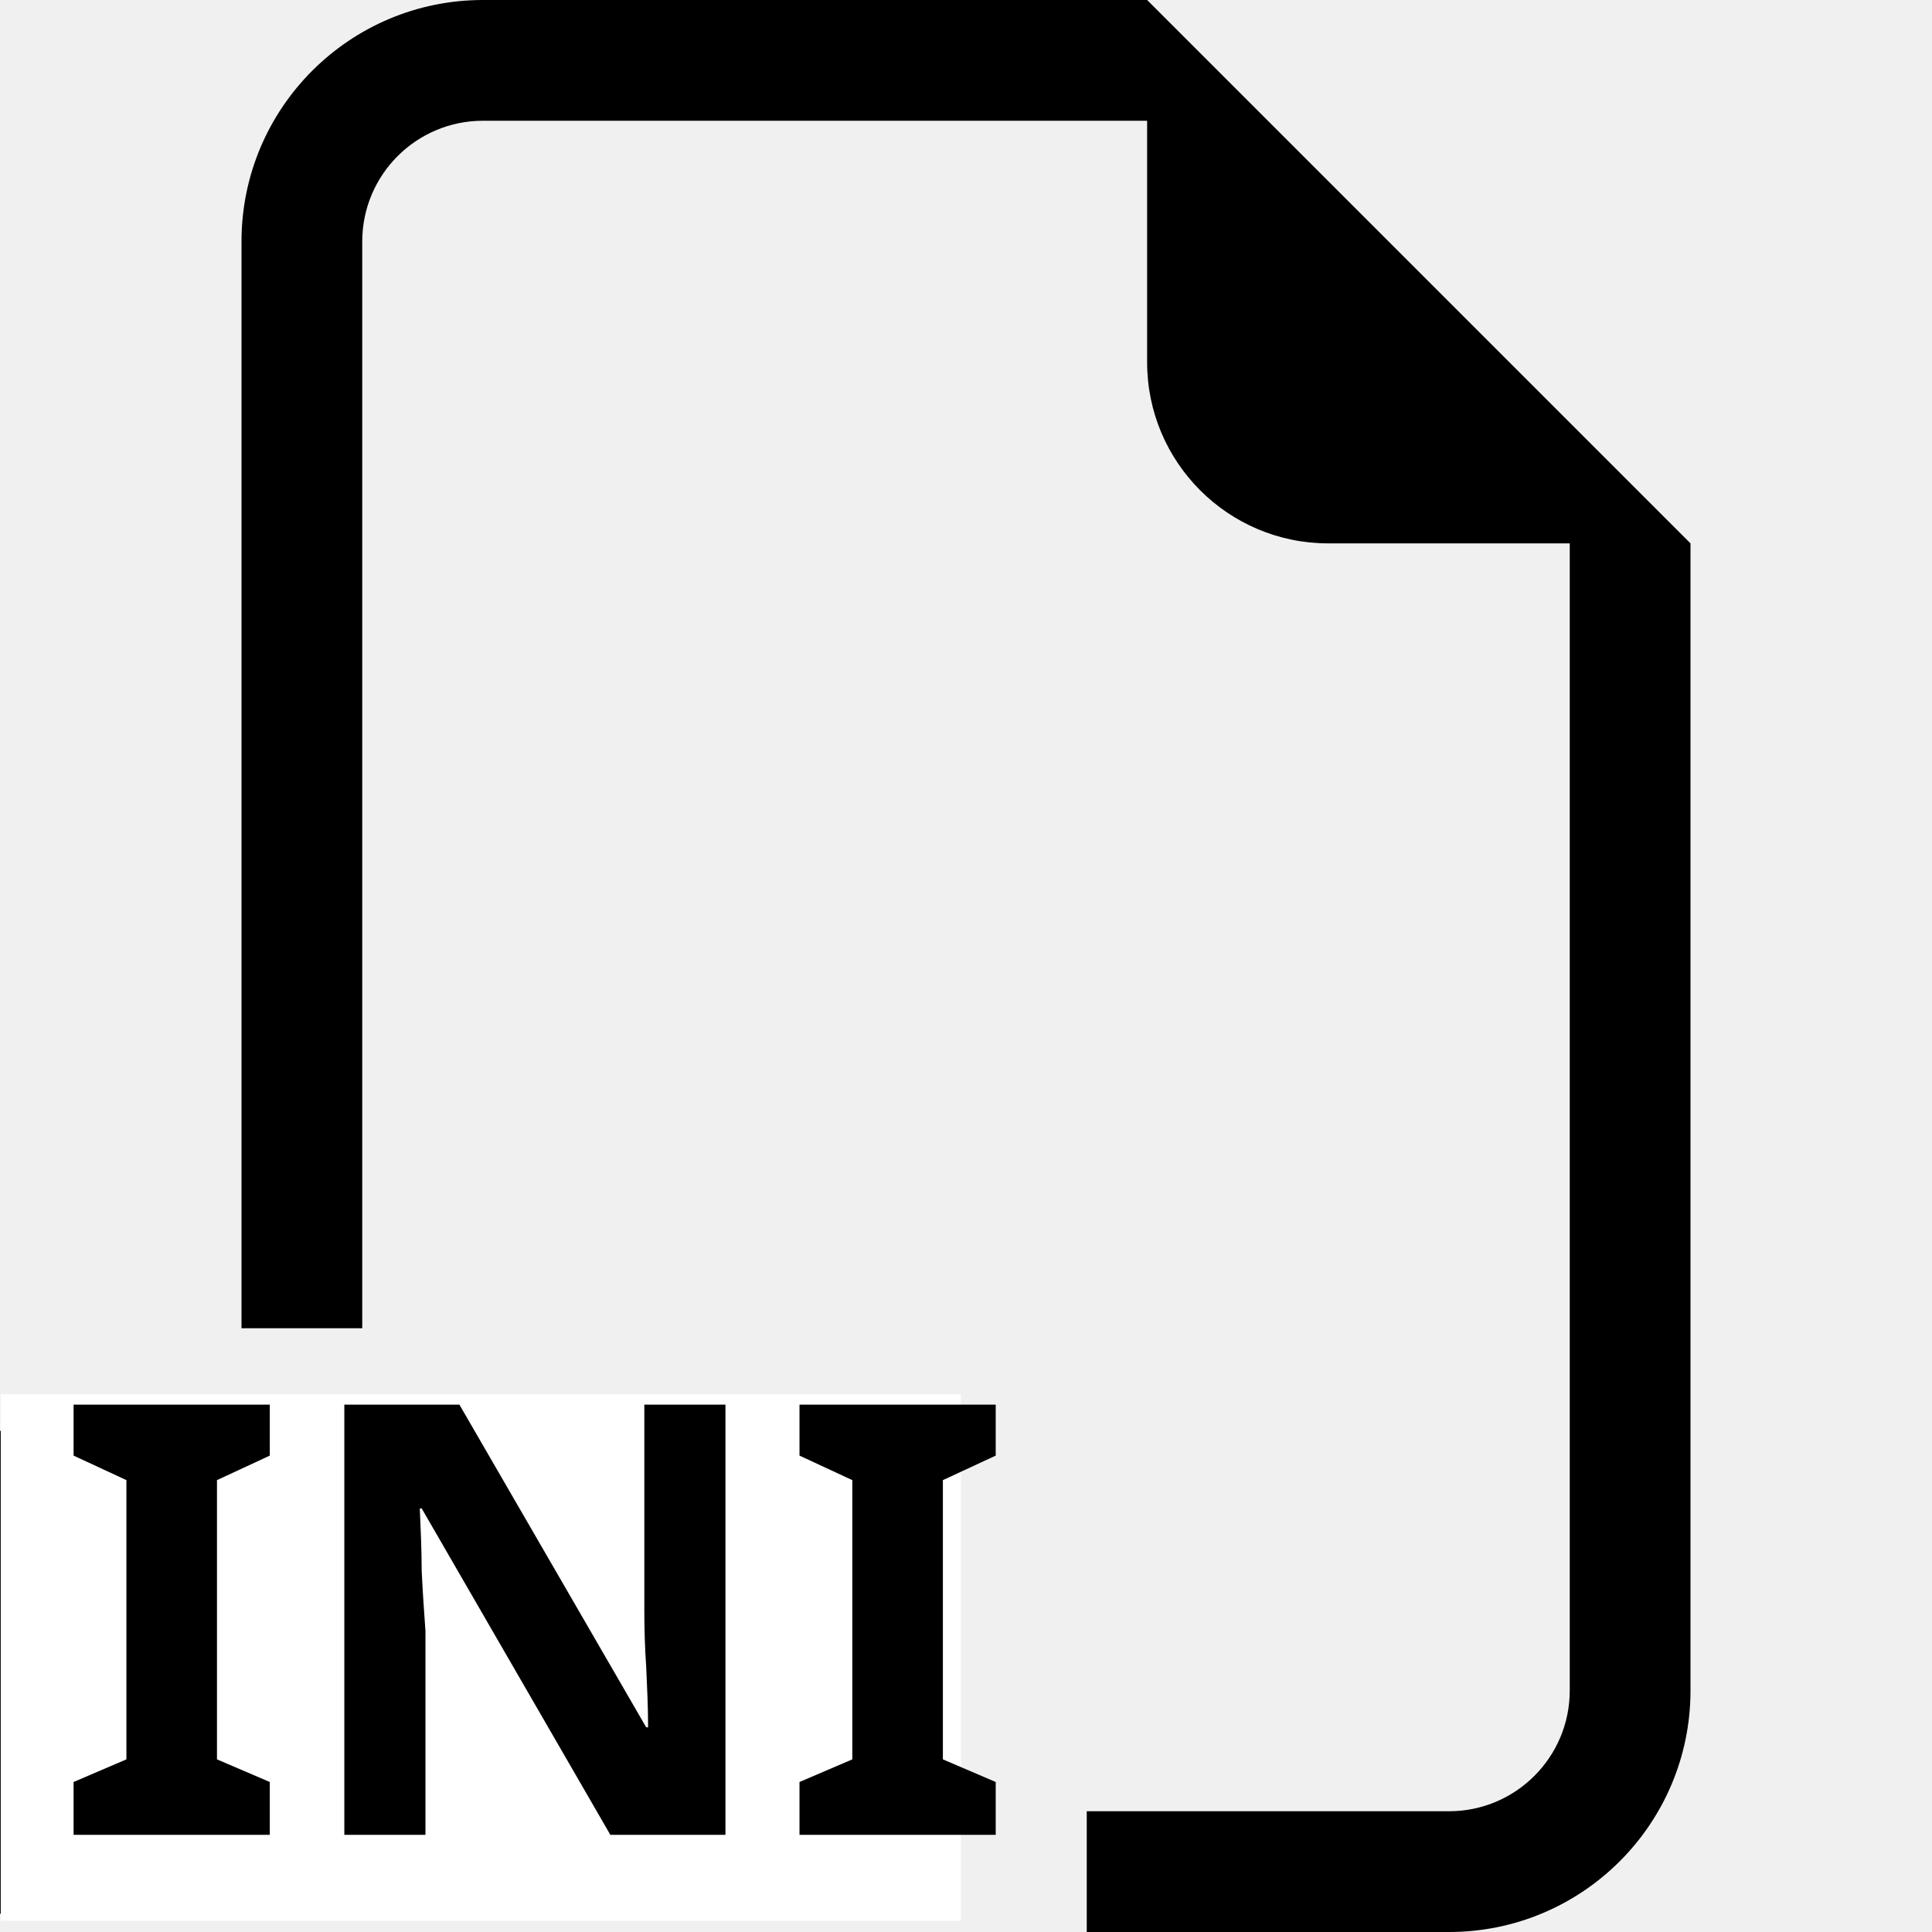
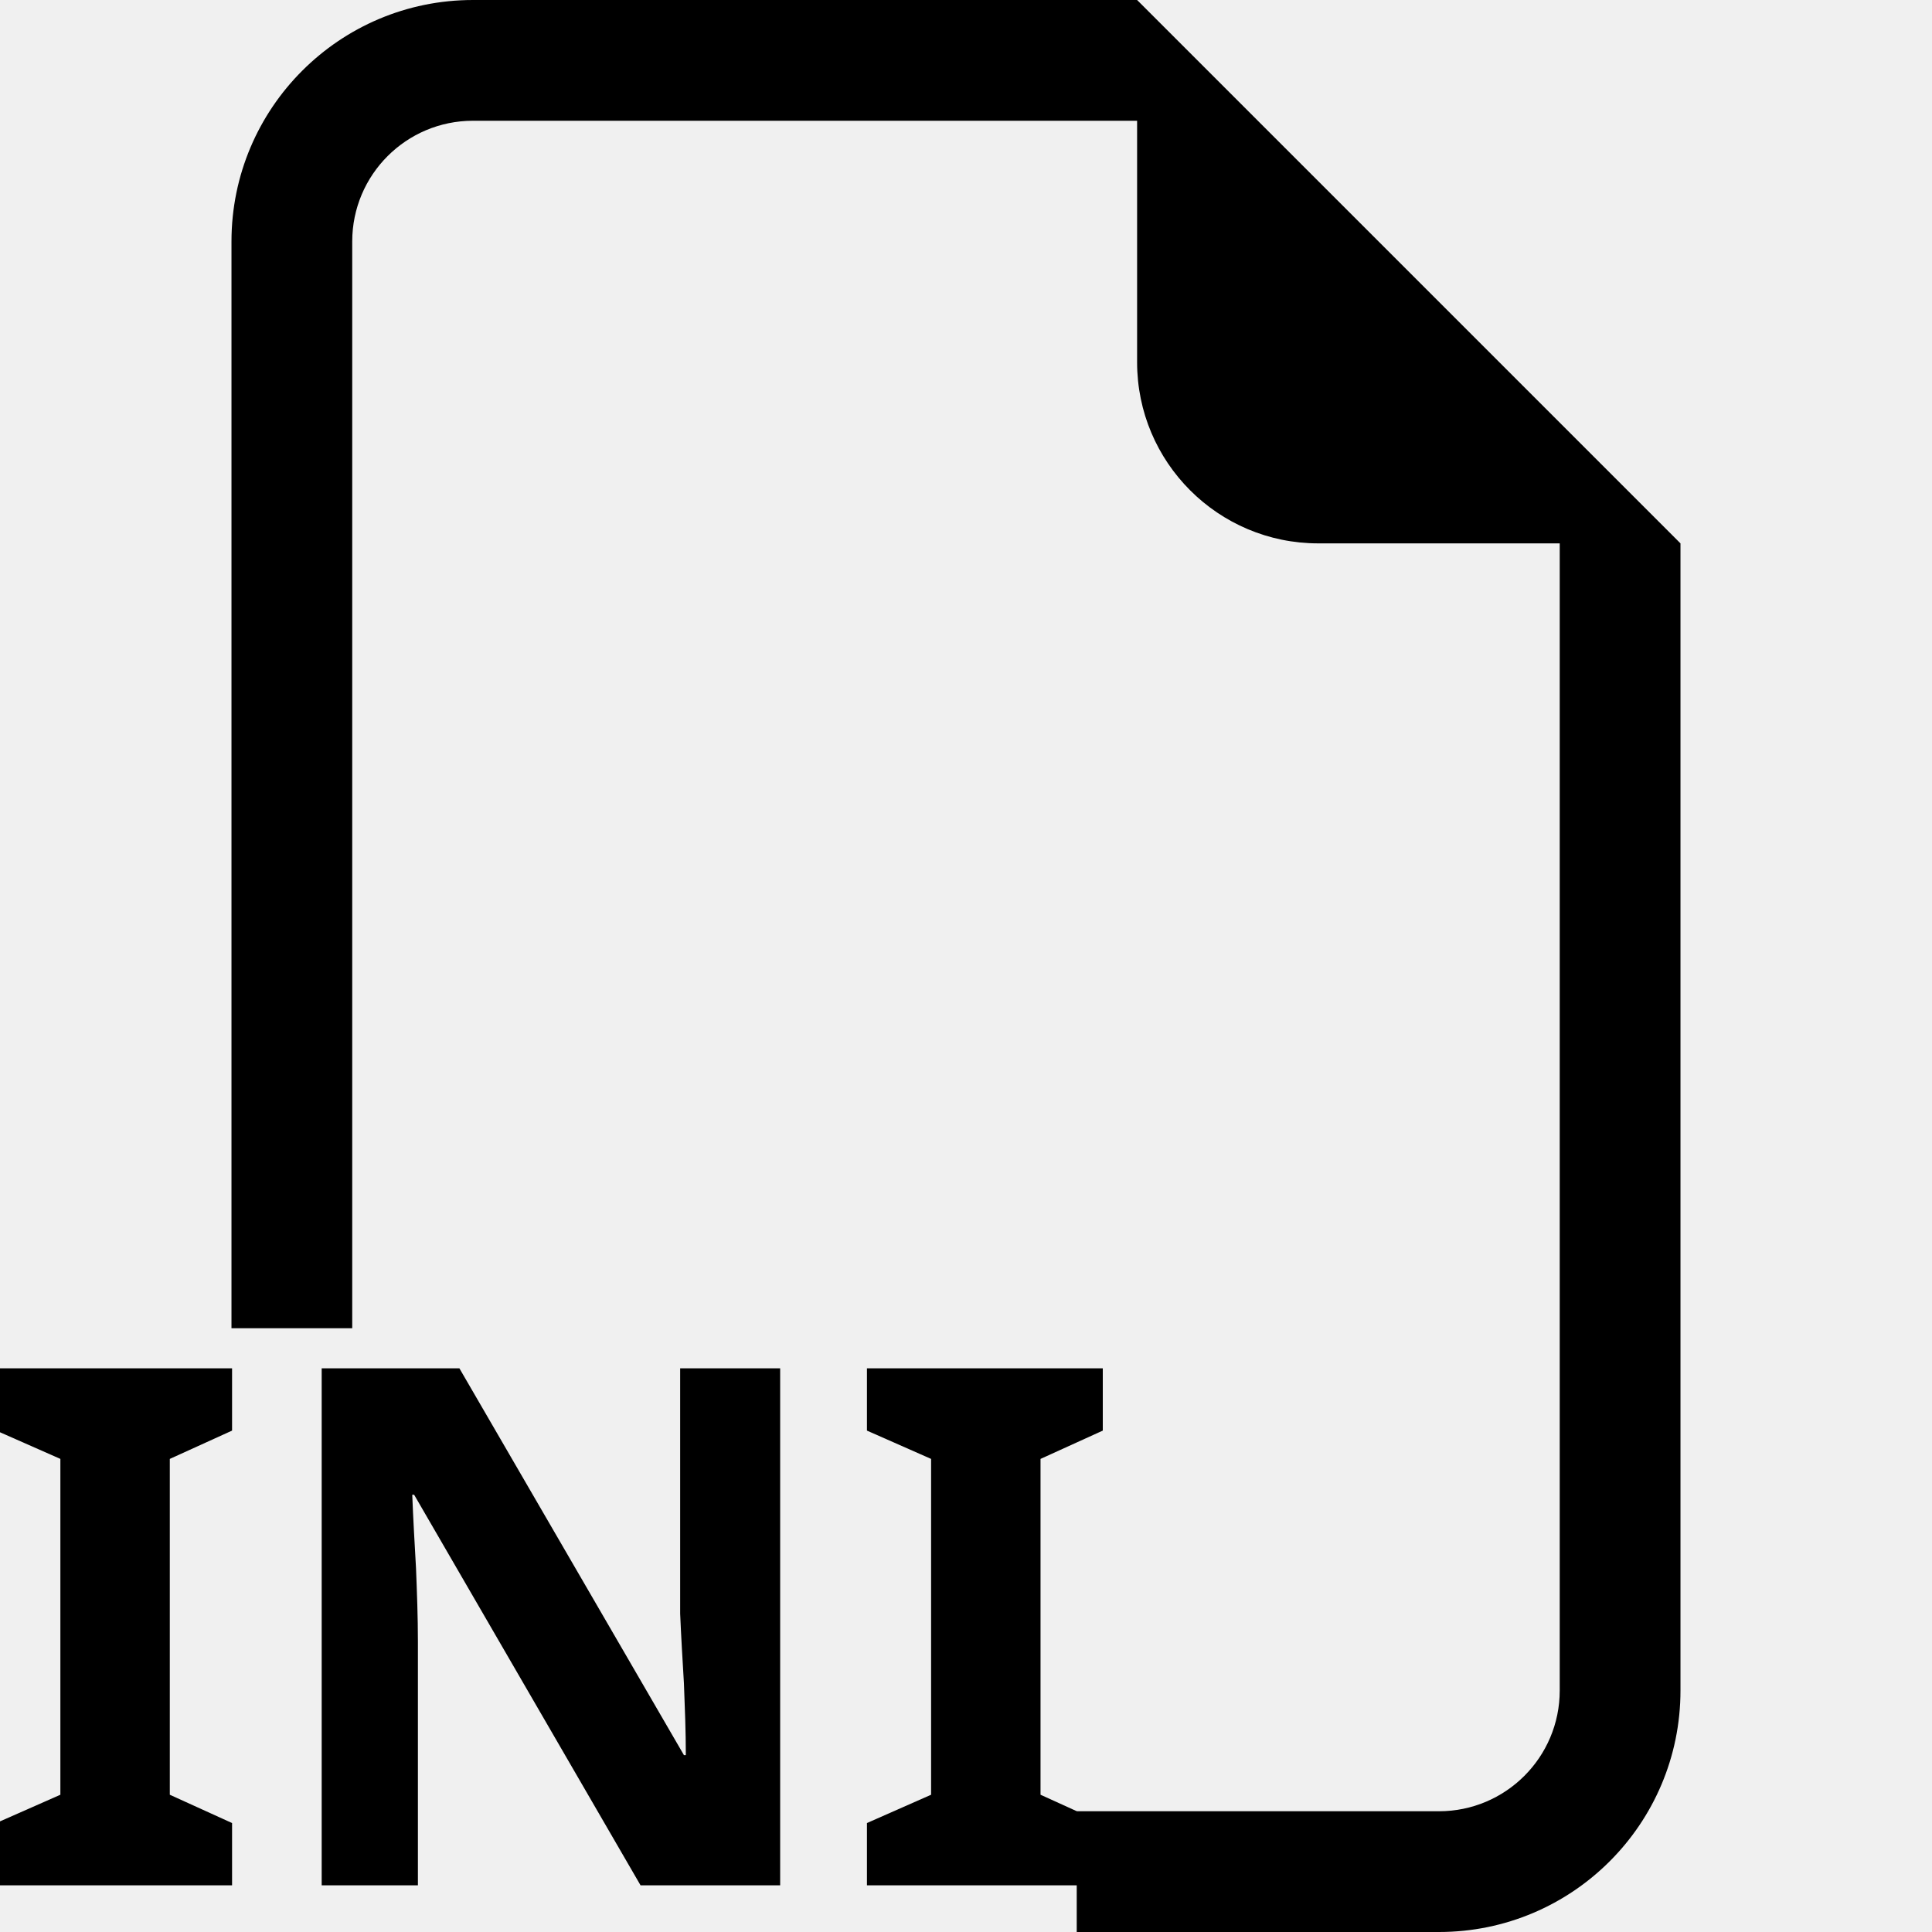
<svg xmlns="http://www.w3.org/2000/svg" width="16" height="16" class="bi bi-filetype-md">
  <g class="layer">
-     <path d="m14,4.5l0,9.5a2,2 0 0 1 -2,2l-3,0l0,-1l3,0a1,1 0 0 0 1,-1l0,-9.5l-2,0a1.5,1.5 0 0 1 -1.5,-1.5l0,-2l-5.5,0a1,1 0 0 0 -1,1l0,9l-1,0l0,-9a2,2 0 0 1 2,-2l5.5,0l4.5,4.5zm-13.294,8.689l0,2.66l-0.706,0l0,-3.999l0.806,0l1.14,2.596l0.026,0l1.14,-2.596l0.8,0l0,3.999l-0.716,0l0,-2.66l-0.038,0l-0.946,2.159l-0.516,0l-0.952,-2.16l-0.038,0l0,0.001zm3.919,2.66l0,-3.999l1.459,0c0.406,0 0.741,0.078 1.005,0.234c0.263,0.157 0.46,0.383 0.589,0.68c0.13,0.297 0.196,0.655 0.196,1.075c0,0.422 -0.066,0.784 -0.196,1.084c-0.131,0.301 -0.33,0.53 -0.595,0.689c-0.264,0.158 -0.597,0.237 -1,0.237l-1.457,0l-0.001,0zm1.353,-3.354l-0.562,0l0,2.707l0.562,0c0.186,0 0.347,-0.028 0.484,-0.082a0.8,0.8 0 0 0 0.334,-0.252a1.14,1.14 0 0 0 0.196,-0.422c0.045,-0.168 0.067,-0.365 0.067,-0.592a2.1,2.1 0 0 0 -0.117,-0.753a0.89,0.89 0 0 0 -0.354,-0.454c-0.159,-0.102 -0.362,-0.152 -0.61,-0.152z" fill-rule="evenodd" id="svg_1" />
-     <rect fill="#ffffff" height="4.361" id="svg_2" stroke="null" stroke-dasharray="null" stroke-linecap="null" stroke-linejoin="null" width="7.951" x="0.006" y="11.546" />
-     <text fill="#000000" font-family="Sans-serif" font-size="5" font-weight="bold" id="svg_3" stroke="#000000" stroke-width="0" text-anchor="middle" x="4.43" xml:space="preserve" y="15.198">INI</text>
+     <path d="m13.917,4.5l0,9.5a2,2 0 0 1 -2,2l-3,0l0,-1l3,0a1,1 0 0 0 1,-1l0,-9.5l-2,0a1.5,1.5 0 0 1 -1.5,-1.5l0,-2l-5.5,0a1,1 0 0 0 -1,1l0,9l-1,0l0,-9a2,2 0 0 1 2,-2l5.5,0l4.5,4.5z" fill-rule="evenodd" id="svg_1" />
+     <text fill="#000000" font-family="Sans-serif" font-size="6" font-weight="bold" id="svg_2" stroke="null" stroke-dasharray="null" stroke-linecap="null" stroke-linejoin="null" stroke-width="0" text-anchor="middle" x="4.555" xml:space="preserve" y="15.615">INI</text>
  </g>
</svg>
